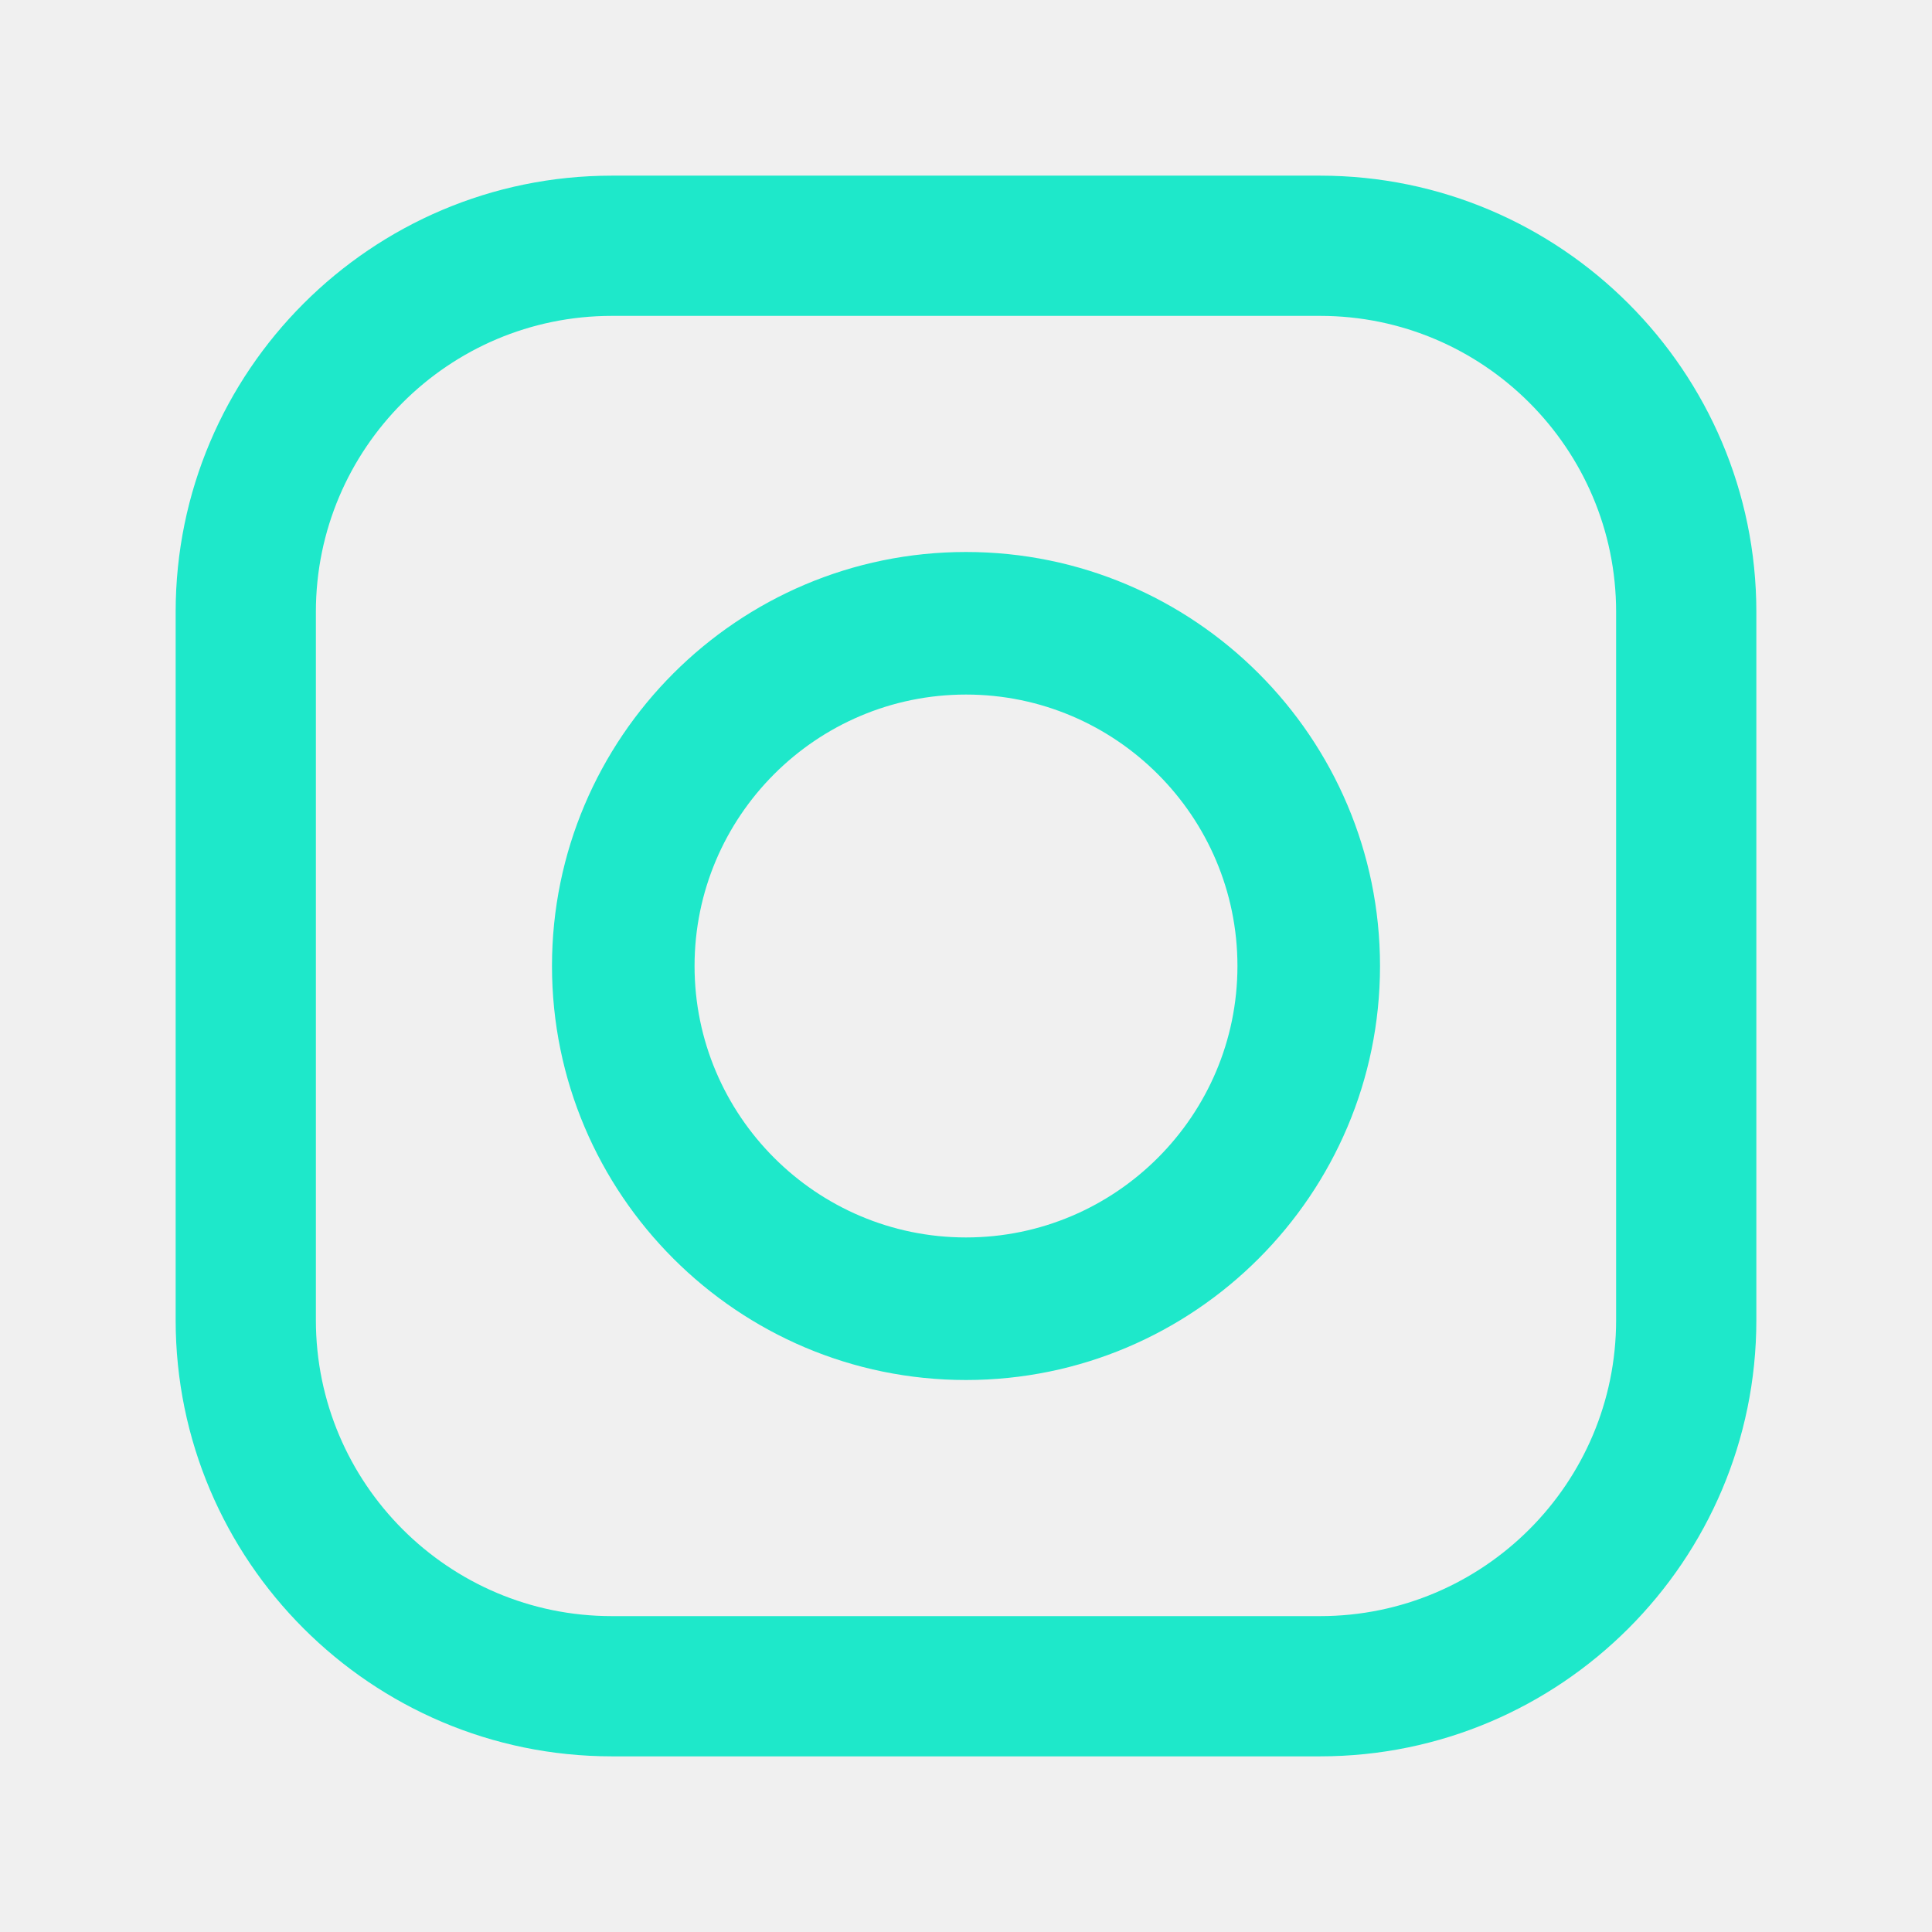
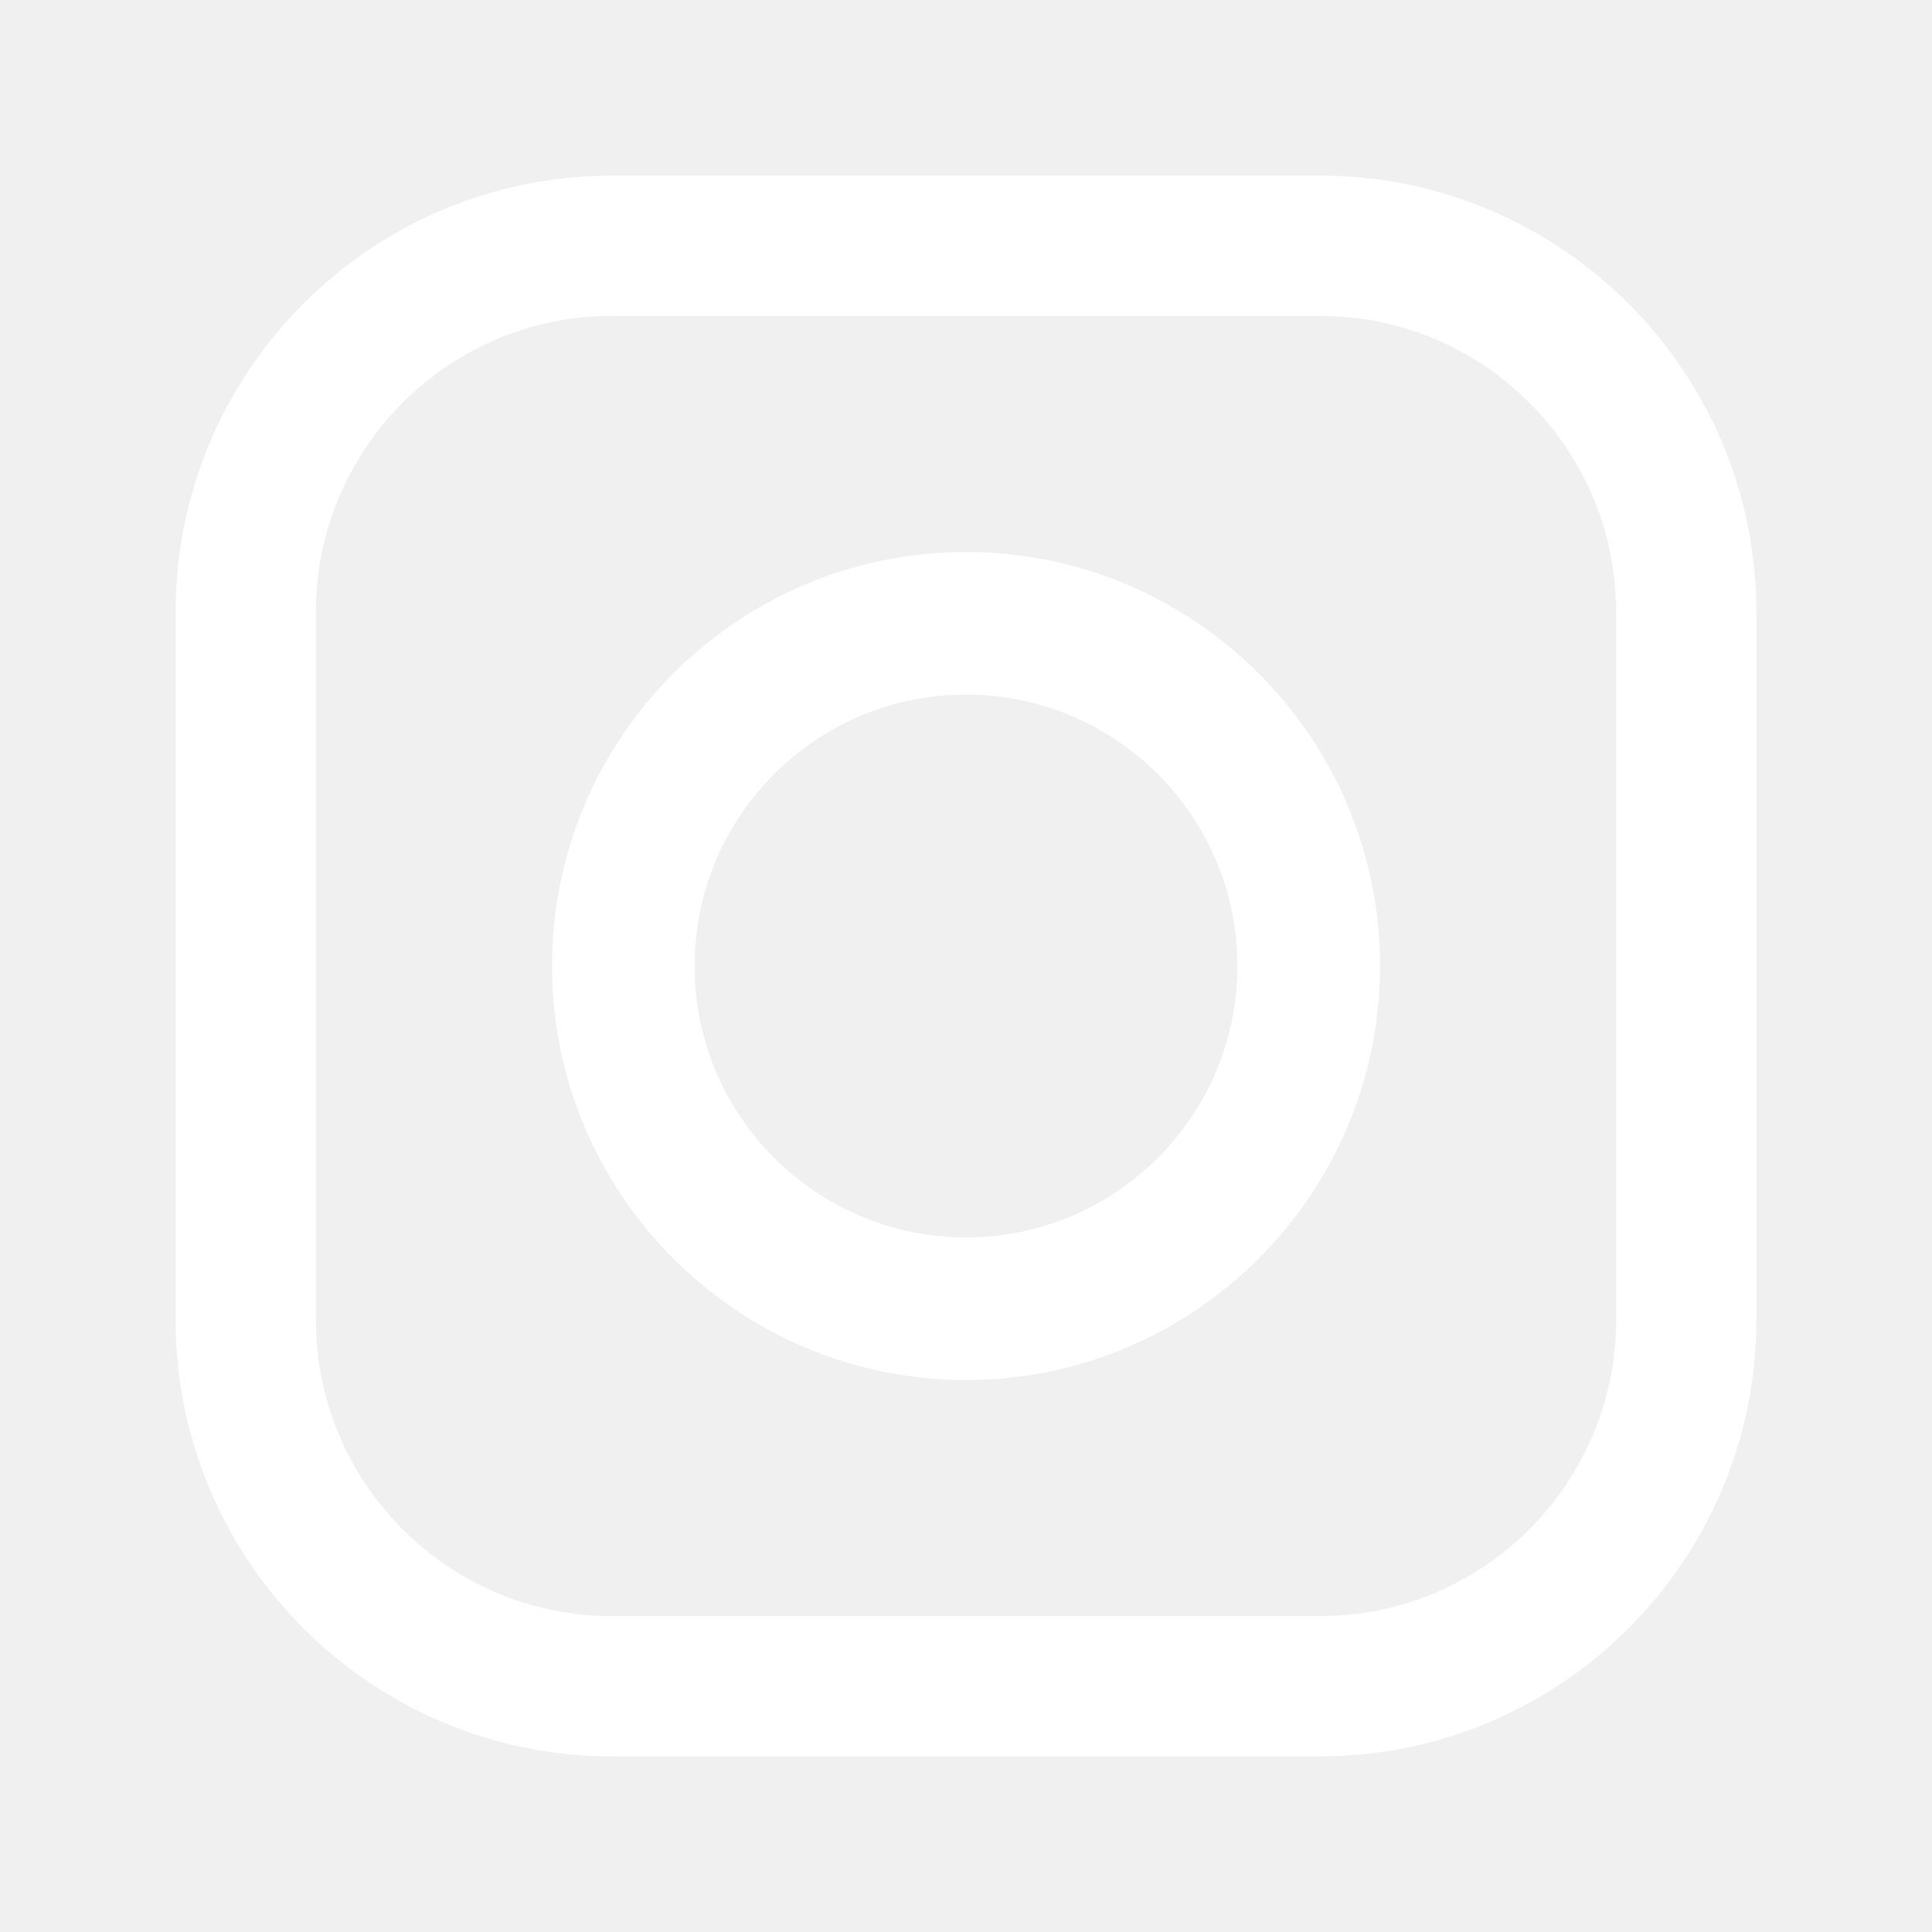
<svg xmlns="http://www.w3.org/2000/svg" width="24" height="24" viewBox="0 0 24 24" fill="none">
-   <path fill-rule="evenodd" clip-rule="evenodd" d="M7.6 2.182H16.399C19.387 2.182 21.818 4.613 21.818 7.601V16.399C21.818 19.387 19.387 21.818 16.399 21.818H7.6C4.613 21.818 2.182 19.387 2.182 16.399V7.601C2.182 4.613 4.613 2.182 7.6 2.182ZM16.399 20.076C18.427 20.076 20.076 18.427 20.076 16.399H20.076V7.601C20.076 5.573 18.426 3.924 16.399 3.924H7.6C5.573 3.924 3.924 5.573 3.924 7.601V16.399C3.924 18.427 5.573 20.076 7.6 20.076H16.399ZM6.857 12C6.857 9.164 9.164 6.857 12 6.857C14.836 6.857 17.143 9.164 17.143 12C17.143 14.836 14.836 17.143 12 17.143C9.164 17.143 6.857 14.836 6.857 12ZM8.628 12C8.628 13.859 10.141 15.372 12 15.372C13.859 15.372 15.372 13.859 15.372 12C15.372 10.141 13.859 8.628 12 8.628C10.14 8.628 8.628 10.141 8.628 12Z" fill="#1ee8ca" />
+   <path fill-rule="evenodd" clip-rule="evenodd" d="M7.6 2.182H16.399C19.387 2.182 21.818 4.613 21.818 7.601V16.399C21.818 19.387 19.387 21.818 16.399 21.818H7.6C4.613 21.818 2.182 19.387 2.182 16.399V7.601C2.182 4.613 4.613 2.182 7.6 2.182ZM16.399 20.076C18.427 20.076 20.076 18.427 20.076 16.399H20.076V7.601C20.076 5.573 18.426 3.924 16.399 3.924H7.6C5.573 3.924 3.924 5.573 3.924 7.601V16.399C3.924 18.427 5.573 20.076 7.6 20.076H16.399ZM6.857 12C6.857 9.164 9.164 6.857 12 6.857C14.836 6.857 17.143 9.164 17.143 12C17.143 14.836 14.836 17.143 12 17.143C9.164 17.143 6.857 14.836 6.857 12ZM8.628 12C8.628 13.859 10.141 15.372 12 15.372C13.859 15.372 15.372 13.859 15.372 12C15.372 10.141 13.859 8.628 12 8.628C10.14 8.628 8.628 10.141 8.628 12Z" fill="white" />
  <mask id="mask0" mask-type="alpha" maskUnits="userSpaceOnUse" x="2" y="2" width="20" height="20">
    <path fill-rule="evenodd" clip-rule="evenodd" d="M7.6 2.182H16.399C19.387 2.182 21.818 4.613 21.818 7.601V16.399C21.818 19.387 19.387 21.818 16.399 21.818H7.6C4.613 21.818 2.182 19.387 2.182 16.399V7.601C2.182 4.613 4.613 2.182 7.6 2.182ZM16.399 20.076C18.427 20.076 20.076 18.427 20.076 16.399H20.076V7.601C20.076 5.573 18.426 3.924 16.399 3.924H7.6C5.573 3.924 3.924 5.573 3.924 7.601V16.399C3.924 18.427 5.573 20.076 7.6 20.076H16.399ZM6.857 12C6.857 9.164 9.164 6.857 12 6.857C14.836 6.857 17.143 9.164 17.143 12C17.143 14.836 14.836 17.143 12 17.143C9.164 17.143 6.857 14.836 6.857 12ZM8.628 12C8.628 13.859 10.141 15.372 12 15.372C13.859 15.372 15.372 13.859 15.372 12C15.372 10.141 13.859 8.628 12 8.628C10.14 8.628 8.628 10.141 8.628 12Z" fill="white" />
  </mask>
  <g mask="url(#mask0)">
</g>
</svg>
